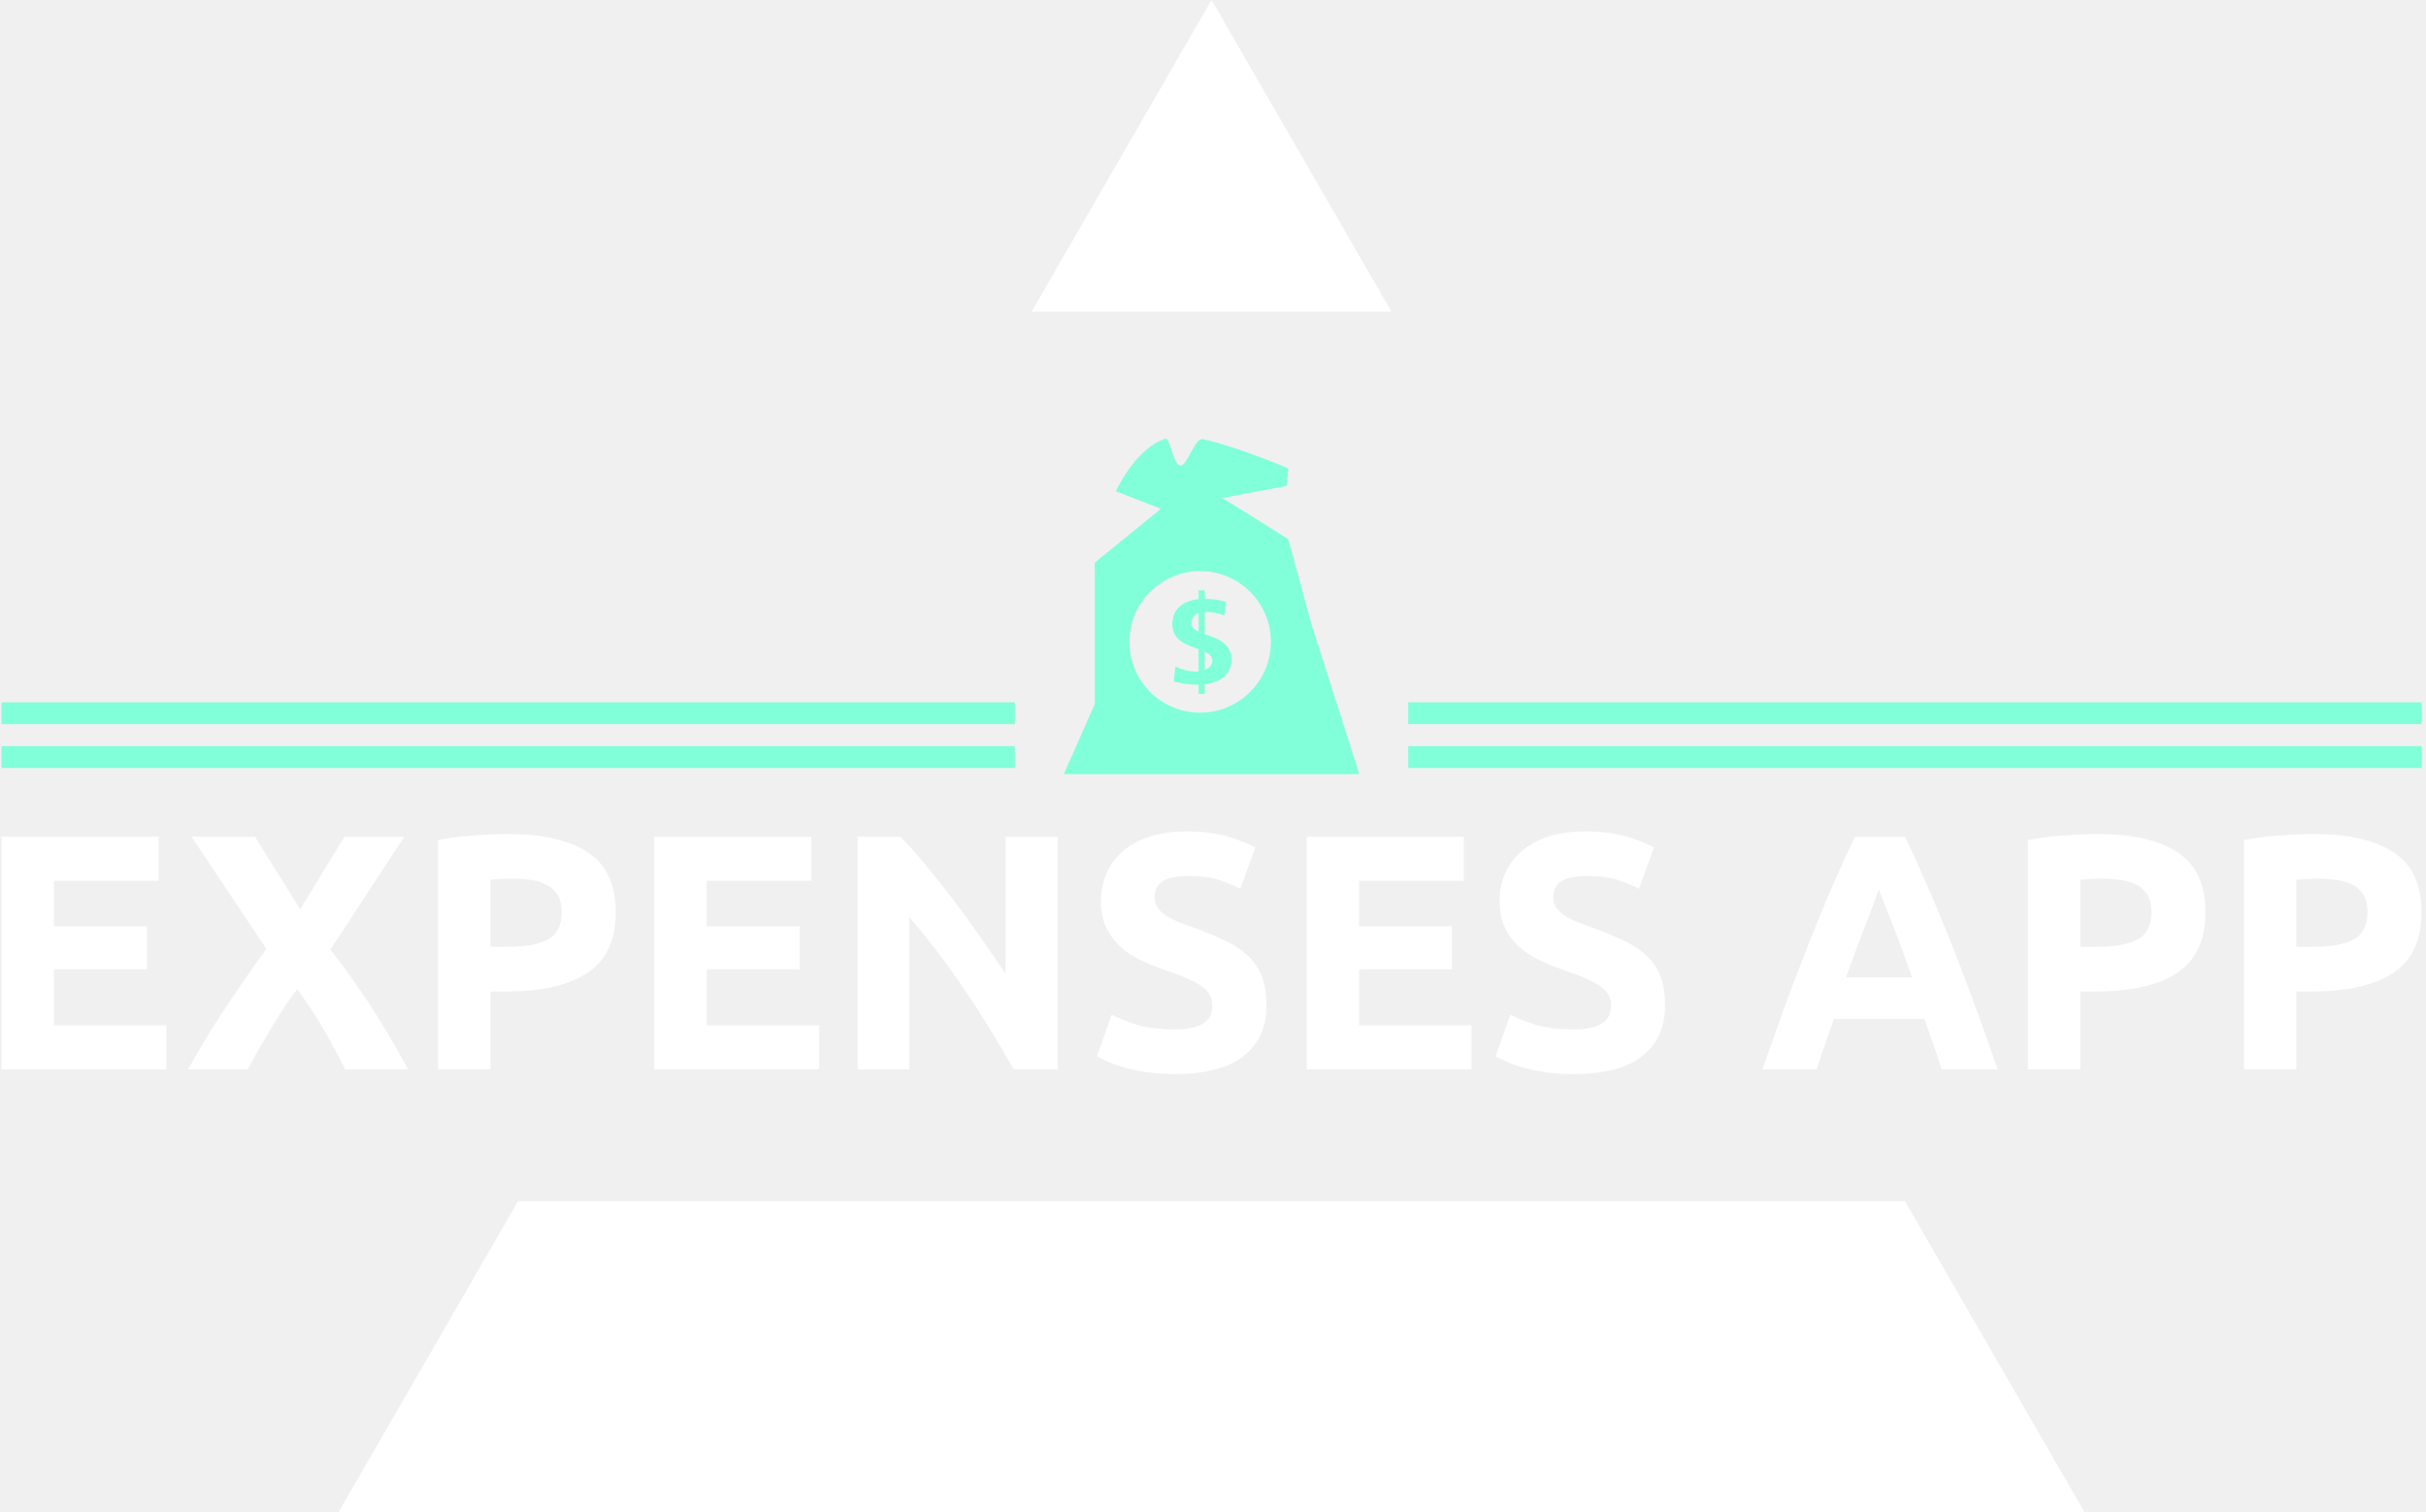
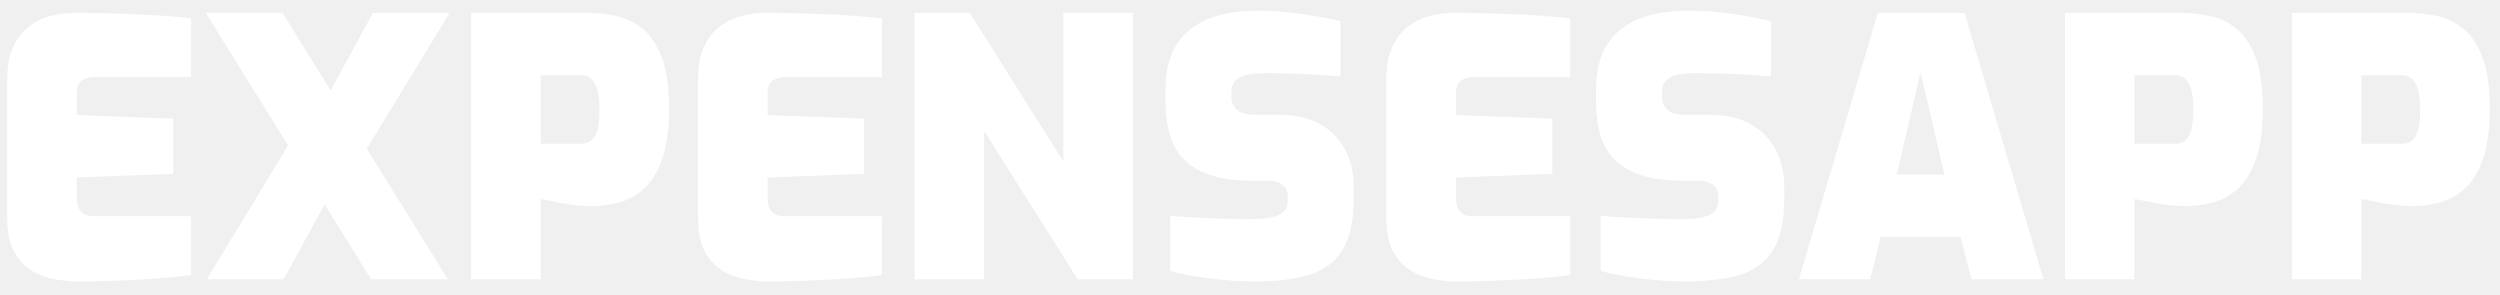
- <svg xmlns="http://www.w3.org/2000/svg" version="1.1" width="1000" height="623" viewBox="0 0 1000 623">
-   <g transform="matrix(1,0,0,1,-0.6060454,0.2522267)">
-     <svg viewBox="0 0 396 247" data-background-color="#051726" preserveAspectRatio="xMidYMid meet" height="623" width="1000">
+ <svg xmlns="http://www.w3.org/2000/svg" version="1.1" width="1000" height="118" viewBox="0 0 1000 118">
+   <g transform="matrix(1,0,0,1,-0.6060603,-0.5666973)">
+     <svg viewBox="0 0 396 47" data-background-color="#000000" preserveAspectRatio="xMidYMid meet" height="118" width="1000">
      <defs />
-       <g id="tight-bounds" transform="matrix(1,0,0,1,0.239994,-0.1)">
-         <svg viewBox="0 0 395.52 247.2" height="247.2" width="395.52">
+       <g id="tight-bounds" transform="matrix(1,0,0,1,0.2400001,0.2257184)">
+         <svg viewBox="0 0 395.52 46.549" height="46.549" width="395.52">
          <g>
-             <svg />
-           </g>
-           <g>
-             <svg viewBox="0 0 395.52 247.2" height="247.2" width="395.52">
+             <svg viewBox="0 0 395.52 46.549" height="46.549" width="395.52">
              <g>
-                 <path d="M55.039 247.2l29.401-50.924h226.64l29.401 50.924zM197.76 0l29.401 50.924-58.802 0z" fill="#ffffff" data-fill-palette-color="tertiary" />
-               </g>
-               <g transform="matrix(1,0,0,1,0,71.68851)">
-                 <svg viewBox="0 0 395.52 103.823" height="103.823" width="395.52">
+                 <svg viewBox="0 0 395.52 46.549" height="46.549" width="395.52">
                  <g>
-                     <svg viewBox="0 0 395.52 103.823" height="103.823" width="395.52">
-                       <g transform="matrix(1,0,0,1,0,64.16677)">
-                         <svg viewBox="0 0 395.52 39.656" height="39.656" width="395.52">
-                           <g>
-                             <svg viewBox="0 0 395.52 39.656" height="39.656" width="395.52">
-                               <g>
-                                 <svg viewBox="0 0 395.52 39.656" height="39.656" width="395.52">
-                                   <g transform="matrix(1,0,0,1,0,0)">
-                                     <svg width="395.52" viewBox="4 -35.45 360.52 36.15" height="39.656" data-palette-color="#ffffff">
-                                       <path d="M28.55 0L4 0 4-34.65 27.4-34.65 27.4-28.1 11.8-28.1 11.8-21.3 25.65-21.3 25.65-14.9 11.8-14.9 11.8-6.55 28.55-6.55 28.55 0ZM64.55 0L55.2 0Q53.75-2.9 52.02-5.88 50.3-8.85 48.05-11.95L48.05-11.95Q47.35-11.05 46.27-9.45 45.2-7.85 44.12-6.05 43.05-4.25 42.1-2.6 41.15-0.95 40.7 0L40.7 0 31.8 0Q34-4.05 36.92-8.5 39.85-12.95 43.45-17.95L43.45-17.95 32.3-34.65 41.75-34.65 48.5-23.85 55.1-34.65 64-34.65 53-17.85Q57.2-12.4 60.05-7.78 62.9-3.15 64.55 0L64.55 0ZM79.45-35.05L79.45-35.05Q87.2-35.05 91.34-32.33 95.5-29.6 95.5-23.4L95.5-23.4Q95.5-17.15 91.3-14.38 87.09-11.6 79.3-11.6L79.3-11.6 76.84-11.6 76.84 0 69.05 0 69.05-34.15Q71.59-34.65 74.45-34.85 77.3-35.05 79.45-35.05ZM79.95-28.4L79.95-28.4Q79.09-28.4 78.27-28.35 77.45-28.3 76.84-28.25L76.84-28.25 76.84-18.25 79.3-18.25Q83.34-18.25 85.4-19.35 87.45-20.45 87.45-23.45L87.45-23.45Q87.45-24.9 86.92-25.85 86.4-26.8 85.42-27.38 84.45-27.95 83.05-28.18 81.65-28.4 79.95-28.4ZM125.79 0L101.24 0 101.24-34.65 124.64-34.65 124.64-28.1 109.04-28.1 109.04-21.3 122.89-21.3 122.89-14.9 109.04-14.9 109.04-6.55 125.79-6.55 125.79 0ZM161.34 0L154.79 0Q151.44-5.95 147.54-11.75 143.64-17.55 139.24-22.7L139.24-22.7 139.24 0 131.54 0 131.54-34.65 137.89-34.65Q139.54-33 141.54-30.6 143.54-28.2 145.62-25.48 147.69-22.75 149.74-19.83 151.79-16.9 153.59-14.2L153.59-14.2 153.59-34.65 161.34-34.65 161.34 0ZM178.79-5.95L178.79-5.95Q180.44-5.95 181.51-6.23 182.59-6.5 183.24-6.98 183.89-7.45 184.14-8.1 184.39-8.75 184.39-9.55L184.39-9.55Q184.39-11.25 182.79-12.38 181.19-13.5 177.29-14.8L177.29-14.8Q175.59-15.4 173.89-16.18 172.19-16.95 170.84-18.13 169.49-19.3 168.64-20.98 167.79-22.65 167.79-25.05L167.79-25.05Q167.79-27.45 168.69-29.38 169.59-31.3 171.24-32.65 172.89-34 175.24-34.73 177.59-35.45 180.54-35.45L180.54-35.45Q184.04-35.45 186.59-34.7 189.14-33.95 190.79-33.05L190.79-33.05 188.54-26.9Q187.09-27.65 185.31-28.23 183.54-28.8 181.04-28.8L181.04-28.8Q178.24-28.8 177.01-28.03 175.79-27.25 175.79-25.65L175.79-25.65Q175.79-24.7 176.24-24.05 176.69-23.4 177.51-22.88 178.34-22.35 179.41-21.93 180.49-21.5 181.79-21.05L181.79-21.05Q184.49-20.05 186.49-19.07 188.49-18.1 189.81-16.8 191.14-15.5 191.79-13.75 192.44-12 192.44-9.5L192.44-9.5Q192.44-4.65 189.04-1.98 185.64 0.7 178.79 0.7L178.79 0.7Q176.49 0.7 174.64 0.43 172.79 0.15 171.36-0.25 169.94-0.65 168.91-1.1 167.89-1.55 167.19-1.95L167.19-1.95 169.39-8.15Q170.94-7.3 173.21-6.63 175.49-5.95 178.79-5.95ZM222.99 0L198.44 0 198.44-34.65 221.84-34.65 221.84-28.1 206.24-28.1 206.24-21.3 220.09-21.3 220.09-14.9 206.24-14.9 206.24-6.55 222.99-6.55 222.99 0ZM238.18-5.95L238.18-5.95Q239.83-5.95 240.91-6.23 241.98-6.5 242.63-6.98 243.28-7.45 243.53-8.1 243.78-8.75 243.78-9.55L243.78-9.55Q243.78-11.25 242.18-12.38 240.58-13.5 236.68-14.8L236.68-14.8Q234.98-15.4 233.28-16.18 231.58-16.95 230.23-18.13 228.88-19.3 228.03-20.98 227.18-22.65 227.18-25.05L227.18-25.05Q227.18-27.45 228.08-29.38 228.98-31.3 230.63-32.65 232.28-34 234.63-34.73 236.98-35.45 239.93-35.45L239.93-35.45Q243.43-35.45 245.98-34.7 248.53-33.95 250.18-33.05L250.18-33.05 247.93-26.9Q246.48-27.65 244.71-28.23 242.93-28.8 240.43-28.8L240.43-28.8Q237.63-28.8 236.41-28.03 235.18-27.25 235.18-25.65L235.18-25.65Q235.18-24.7 235.63-24.05 236.08-23.4 236.91-22.88 237.73-22.35 238.81-21.93 239.88-21.5 241.18-21.05L241.18-21.05Q243.88-20.05 245.88-19.07 247.88-18.1 249.21-16.8 250.53-15.5 251.18-13.75 251.83-12 251.83-9.5L251.83-9.5Q251.83-4.65 248.43-1.98 245.03 0.7 238.18 0.7L238.18 0.7Q235.88 0.7 234.03 0.43 232.18 0.15 230.76-0.25 229.33-0.65 228.31-1.1 227.28-1.55 226.58-1.95L226.58-1.95 228.78-8.15Q230.33-7.3 232.61-6.63 234.88-5.95 238.18-5.95ZM301.38 0L293.03 0Q292.48-1.8 291.8-3.7 291.13-5.6 290.48-7.5L290.48-7.5 276.98-7.5Q276.33-5.6 275.65-3.7 274.98-1.8 274.43 0L274.43 0 266.33 0Q268.28-5.6 270.03-10.35 271.78-15.1 273.45-19.3 275.13-23.5 276.75-27.28 278.38-31.05 280.13-34.65L280.13-34.65 287.58-34.65Q289.28-31.05 290.93-27.28 292.58-23.5 294.25-19.3 295.93-15.1 297.68-10.35 299.43-5.6 301.38 0L301.38 0ZM283.68-26.8L283.68-26.8Q283.43-26.05 282.93-24.75 282.43-23.45 281.78-21.75 281.13-20.05 280.35-18 279.58-15.95 278.78-13.7L278.78-13.7 288.63-13.7Q287.83-15.95 287.08-18 286.33-20.05 285.65-21.75 284.98-23.45 284.48-24.75 283.98-26.05 283.68-26.8ZM316.28-35.05L316.28-35.05Q324.03-35.05 328.18-32.33 332.33-29.6 332.33-23.4L332.33-23.4Q332.33-17.15 328.13-14.38 323.93-11.6 316.13-11.6L316.13-11.6 313.68-11.6 313.68 0 305.88 0 305.88-34.15Q308.43-34.65 311.28-34.85 314.13-35.05 316.28-35.05ZM316.78-28.4L316.78-28.4Q315.93-28.4 315.1-28.35 314.28-28.3 313.68-28.25L313.68-28.25 313.68-18.25 316.13-18.25Q320.18-18.25 322.23-19.35 324.28-20.45 324.28-23.45L324.28-23.45Q324.28-24.9 323.75-25.85 323.23-26.8 322.25-27.38 321.28-27.95 319.88-28.18 318.48-28.4 316.78-28.4ZM348.47-35.05L348.47-35.05Q356.22-35.05 360.37-32.33 364.52-29.6 364.52-23.4L364.52-23.4Q364.52-17.15 360.32-14.38 356.12-11.6 348.32-11.6L348.32-11.6 345.87-11.6 345.87 0 338.07 0 338.07-34.15Q340.62-34.65 343.47-34.85 346.32-35.05 348.47-35.05ZM348.97-28.4L348.97-28.4Q348.12-28.4 347.3-28.35 346.47-28.3 345.87-28.25L345.87-28.25 345.87-18.25 348.32-18.25Q352.37-18.25 354.42-19.35 356.47-20.45 356.47-23.45L356.47-23.45Q356.47-24.9 355.95-25.85 355.42-26.8 354.45-27.38 353.47-27.95 352.07-28.18 350.67-28.4 348.97-28.4Z" opacity="1" transform="matrix(1,0,0,1,0,0)" fill="#ffffff" class="undefined-text-0" data-fill-palette-color="primary" id="text-0" />
-                                     </svg>
-                                   </g>
-                                 </svg>
+                     <svg viewBox="0 0 395.52 46.549" height="46.549" width="395.52">
+                       <g>
+                         <svg viewBox="0 0 395.52 46.549" height="46.549" width="395.52">
+                           <g transform="matrix(1,0,0,1,0,0)">
+                             <svg width="395.52" viewBox="2.75 -37.45 346.25 37.75" height="46.549" data-palette-color="#ffffff">
+                               <svg />
+                               <g class="undefined-text-0" data-fill-palette-color="primary" id="text-0">
+                                 <path d="M12.55 0.3v0c-0.8 0-1.757-0.083-2.87-0.25-1.12-0.167-2.203-0.533-3.25-1.1-1.053-0.567-1.93-1.443-2.63-2.63-0.7-1.18-1.05-2.803-1.05-4.87v0-19.4c0-1.8 0.283-3.3 0.85-4.5 0.567-1.2 1.3-2.14 2.2-2.82 0.9-0.687 1.9-1.173 3-1.46 1.1-0.28 2.167-0.42 3.2-0.42v0c2.8 0 5.21 0.043 7.23 0.13 2.013 0.08 3.763 0.17 5.25 0.27 1.48 0.1 2.787 0.217 3.92 0.35v0 8.2h-13.4c-0.833 0-1.467 0.183-1.9 0.55-0.433 0.367-0.65 0.917-0.65 1.65v0 3.1l13.45 0.5v7.7l-13.45 0.5v2.8c0 0.6 0.093 1.09 0.28 1.47 0.18 0.387 0.437 0.67 0.77 0.85 0.333 0.187 0.7 0.28 1.1 0.28v0h13.8v8.2c-1.433 0.2-3.067 0.367-4.9 0.5-1.833 0.133-3.7 0.233-5.6 0.3-1.9 0.067-3.683 0.1-5.35 0.1zM64.2 0h-10.7l-23.05-37.15h10.7zM41.3 0h-10.7l12.65-20.85 5 8.15zM64.45-37.15l-12.95 21.25-4.95-8 7.2-13.25zM77.15 0h-9.7v-37.15h16.3c1.267 0 2.567 0.14 3.9 0.42 1.333 0.287 2.56 0.87 3.68 1.75 1.113 0.887 2.013 2.22 2.7 4 0.68 1.787 1.02 4.163 1.02 7.13v0c0 3-0.333 5.407-1 7.22-0.667 1.82-1.533 3.187-2.6 4.1-1.067 0.92-2.223 1.537-3.47 1.85-1.253 0.32-2.48 0.48-3.68 0.48v0c-0.633 0-1.29-0.033-1.97-0.1-0.687-0.067-1.353-0.16-2-0.28-0.653-0.113-1.253-0.23-1.8-0.35-0.553-0.113-1.013-0.203-1.38-0.27v0zM77.15-28.45v9.55h5.6c0.667 0 1.193-0.183 1.58-0.55 0.38-0.367 0.647-0.91 0.8-1.63 0.147-0.713 0.22-1.603 0.22-2.67v0c0-1.033-0.09-1.9-0.27-2.6-0.187-0.7-0.463-1.227-0.83-1.58-0.367-0.347-0.867-0.52-1.5-0.52v0zM108.9 0.3v0c-0.8 0-1.757-0.083-2.87-0.25-1.12-0.167-2.203-0.533-3.25-1.1-1.053-0.567-1.93-1.443-2.63-2.63-0.7-1.18-1.05-2.803-1.05-4.87v0-19.4c0-1.8 0.283-3.3 0.85-4.5 0.567-1.2 1.3-2.14 2.2-2.82 0.9-0.687 1.9-1.173 3-1.46 1.1-0.28 2.167-0.42 3.2-0.42v0c2.8 0 5.21 0.043 7.23 0.13 2.013 0.08 3.763 0.17 5.25 0.27 1.48 0.1 2.787 0.217 3.92 0.35v0 8.2h-13.4c-0.833 0-1.467 0.183-1.9 0.55-0.433 0.367-0.65 0.917-0.65 1.65v0 3.1l13.45 0.5v7.7l-13.45 0.5v2.8c0 0.6 0.093 1.09 0.28 1.47 0.18 0.387 0.437 0.67 0.77 0.85 0.333 0.187 0.7 0.28 1.1 0.28v0h13.8v8.2c-1.433 0.2-3.067 0.367-4.9 0.5-1.833 0.133-3.7 0.233-5.6 0.3-1.9 0.067-3.683 0.1-5.35 0.1zM139 0h-9.7v-37.15h7.7l13.05 20.7v-20.7h9.7v37.15h-7.7l-13.05-20.7zM176.9 0.3v0c-1.1 0-2.173-0.033-3.22-0.1-1.053-0.067-2.09-0.167-3.11-0.3-1.013-0.133-1.987-0.283-2.92-0.45-0.933-0.167-1.833-0.367-2.7-0.6v0-7.7c1.133 0.1 2.36 0.183 3.68 0.25 1.313 0.067 2.647 0.117 4 0.15 1.347 0.033 2.603 0.05 3.77 0.05v0c1.1 0 2.017-0.083 2.75-0.25 0.733-0.167 1.283-0.433 1.65-0.8 0.367-0.367 0.55-0.867 0.55-1.5v0-0.6c0-0.733-0.26-1.283-0.78-1.65-0.513-0.367-1.12-0.55-1.82-0.55v0h-2.65c-3.867 0-6.8-0.85-8.8-2.55-2-1.7-3-4.55-3-8.55v0-1.65c0-3.667 1.1-6.41 3.3-8.23 2.2-1.813 5.367-2.72 9.5-2.72v0c1.567 0 3.043 0.073 4.43 0.22 1.38 0.153 2.68 0.337 3.9 0.55 1.213 0.22 2.303 0.447 3.27 0.68v0 7.7c-1.533-0.133-3.257-0.243-5.17-0.33-1.92-0.08-3.663-0.12-5.23-0.12v0c-0.933 0-1.767 0.067-2.5 0.2-0.733 0.133-1.3 0.4-1.7 0.8-0.4 0.4-0.6 0.983-0.6 1.75v0 0.5c0 0.833 0.267 1.467 0.8 1.9 0.533 0.433 1.35 0.65 2.45 0.65v0h3.3c2.333 0 4.277 0.44 5.83 1.32 1.547 0.887 2.713 2.087 3.5 3.6 0.78 1.52 1.17 3.247 1.17 5.18v0 1.65c0 3.167-0.55 5.583-1.65 7.25-1.1 1.667-2.667 2.79-4.7 3.37-2.033 0.587-4.467 0.88-7.3 0.88zM204.9 0.3v0c-0.8 0-1.757-0.083-2.87-0.25-1.12-0.167-2.203-0.533-3.25-1.1-1.053-0.567-1.93-1.443-2.63-2.63-0.7-1.18-1.05-2.803-1.05-4.87v0-19.4c0-1.8 0.283-3.3 0.85-4.5 0.567-1.2 1.3-2.14 2.2-2.82 0.9-0.687 1.9-1.173 3-1.46 1.1-0.28 2.167-0.42 3.2-0.42v0c2.8 0 5.207 0.043 7.22 0.13 2.02 0.08 3.77 0.17 5.25 0.27 1.487 0.1 2.797 0.217 3.93 0.35v0 8.2h-13.4c-0.833 0-1.467 0.183-1.9 0.55-0.433 0.367-0.65 0.917-0.65 1.65v0 3.1l13.45 0.5v7.7l-13.45 0.5v2.8c0 0.6 0.09 1.09 0.27 1.47 0.187 0.387 0.447 0.67 0.78 0.85 0.333 0.187 0.7 0.28 1.1 0.28v0h13.8v8.2c-1.433 0.2-3.067 0.367-4.9 0.5-1.833 0.133-3.7 0.233-5.6 0.3-1.9 0.067-3.683 0.1-5.35 0.1zM236.95 0.3v0c-1.1 0-2.173-0.033-3.22-0.1-1.053-0.067-2.087-0.167-3.1-0.3-1.02-0.133-1.997-0.283-2.93-0.45-0.933-0.167-1.833-0.367-2.7-0.6v0-7.7c1.133 0.1 2.36 0.183 3.68 0.25 1.313 0.067 2.647 0.117 4 0.15 1.347 0.033 2.603 0.05 3.77 0.05v0c1.1 0 2.017-0.083 2.75-0.25 0.733-0.167 1.283-0.433 1.65-0.8 0.367-0.367 0.55-0.867 0.55-1.5v0-0.6c0-0.733-0.257-1.283-0.77-1.65-0.52-0.367-1.13-0.55-1.83-0.55v0h-2.65c-3.867 0-6.8-0.85-8.8-2.55-2-1.7-3-4.55-3-8.55v0-1.65c0-3.667 1.1-6.41 3.3-8.23 2.2-1.813 5.367-2.72 9.5-2.72v0c1.567 0 3.043 0.073 4.43 0.22 1.38 0.153 2.68 0.337 3.9 0.55 1.213 0.22 2.303 0.447 3.27 0.68v0 7.7c-1.533-0.133-3.257-0.243-5.17-0.33-1.92-0.08-3.663-0.12-5.23-0.12v0c-0.933 0-1.767 0.067-2.5 0.2-0.733 0.133-1.3 0.4-1.7 0.8-0.4 0.4-0.6 0.983-0.6 1.75v0 0.5c0 0.833 0.267 1.467 0.8 1.9 0.533 0.433 1.35 0.65 2.45 0.65v0h3.3c2.333 0 4.277 0.44 5.83 1.32 1.547 0.887 2.713 2.087 3.5 3.6 0.78 1.52 1.17 3.247 1.17 5.18v0 1.65c0 3.167-0.55 5.583-1.65 7.25-1.1 1.667-2.667 2.79-4.7 3.37-2.033 0.587-4.467 0.88-7.3 0.88zM262.6 0h-9.95l11-37.15h12.1l11 37.15h-10.05l-1.5-5.9h-11.15zM269.6-28.9l-3.3 14.3h6.65zM299.45 0h-9.7v-37.15h16.3c1.267 0 2.567 0.14 3.9 0.42 1.333 0.287 2.56 0.87 3.68 1.75 1.113 0.887 2.01 2.22 2.69 4 0.687 1.787 1.03 4.163 1.03 7.13v0c0 3-0.333 5.407-1 7.22-0.667 1.82-1.533 3.187-2.6 4.1-1.067 0.92-2.227 1.537-3.48 1.85-1.247 0.32-2.47 0.48-3.67 0.48v0c-0.633 0-1.29-0.033-1.97-0.1-0.687-0.067-1.353-0.16-2-0.28-0.653-0.113-1.257-0.23-1.81-0.35-0.547-0.113-1.003-0.203-1.37-0.27v0zM299.45-28.45v9.55h5.6c0.667 0 1.193-0.183 1.58-0.55 0.38-0.367 0.647-0.91 0.8-1.63 0.147-0.713 0.22-1.603 0.22-2.67v0c0-1.033-0.09-1.9-0.27-2.6-0.187-0.7-0.463-1.227-0.83-1.58-0.367-0.347-0.867-0.52-1.5-0.52v0zM331.1 0h-9.7v-37.15h16.3c1.267 0 2.567 0.14 3.9 0.42 1.333 0.287 2.557 0.87 3.67 1.75 1.12 0.887 2.02 2.22 2.7 4 0.687 1.787 1.03 4.163 1.03 7.13v0c0 3-0.333 5.407-1 7.22-0.667 1.82-1.533 3.187-2.6 4.1-1.067 0.92-2.227 1.537-3.48 1.85-1.247 0.32-2.47 0.48-3.67 0.48v0c-0.633 0-1.293-0.033-1.98-0.1-0.68-0.067-1.347-0.16-2-0.28-0.647-0.113-1.247-0.23-1.8-0.35-0.547-0.113-1.003-0.203-1.37-0.27v0zM331.1-28.45v9.55h5.6c0.667 0 1.19-0.183 1.57-0.55 0.387-0.367 0.653-0.91 0.8-1.63 0.153-0.713 0.23-1.603 0.23-2.67v0c0-1.033-0.093-1.9-0.28-2.6-0.18-0.7-0.453-1.227-0.82-1.58-0.367-0.347-0.867-0.52-1.5-0.52v0z" data-fill-palette-color="primary" fill="#ffffff" opacity="1" />
                              </g>
                            </svg>
                          </g>
                        </svg>
-                       </g>
-                       <g transform="matrix(1,0,0,1,165.6183,0)">
-                         <svg viewBox="0 0 64.283 54.805" height="54.805" width="64.283">
-                           <g>
-                             <svg version="1.1" x="8" y="0" viewBox="-337.167 256.132 87.984 99.868" enable-background="new -346 256 100 100" xml:space="preserve" height="54.805" width="48.283" class="icon-icon-0" data-fill-palette-color="accent" id="icon-0">
-                               <path d="M-263.363 311.56l-6.967-25.521-19.562-12.246 19.148-3.609 0.413-5.213c0 0-14.309-6.192-25.391-8.708-2.433-0.553-4.653 8.025-6.731 7.853-2.199-0.184-3.021-8.415-4.454-7.966-8.955 2.807-14.775 15.64-14.775 15.64l13.432 5.213-19.7 16.04v42.107L-337.167 356h87.984L-263.363 311.56zM-296.575 337.709c-11.64 0-21.076-9.436-21.076-21.076 0-11.639 9.436-21.075 21.076-21.075s21.076 9.436 21.076 21.075C-275.499 328.273-284.936 337.709-296.575 337.709z" fill="#81ffd9" data-fill-palette-color="accent" />
-                               <path d="M-297.026 313.592c-1.286-0.602-2.143-1.31-2.143-2.443 0-1.664 0.935-2.584 2.143-3.08V313.592L-297.026 313.592zM-295.195 319.575c1.323 0.602 2.258 1.416 2.258 2.727 0 1.31-0.973 2.194-2.258 2.69V319.575L-295.195 319.575zM-297.026 301.271v2.62c-4.167 0.46-7.828 2.621-7.828 7.471 0 4.921 4.323 6.195 7.828 7.435v6.621c-0.273 0.07-0.506 0.07-0.74 0.07-2.142 0-4.284-0.602-6.153-1.521l-0.507 4.461c2.688 0.601 4.011 0.956 6.971 0.956 0.117 0 0.273 0 0.429-0.036v2.797h1.831v-2.902c4.478-0.496 7.944-2.69 7.944-7.33 0-5.098-4.519-6.372-7.944-7.611v-6.55c0.117-0.035 0.194-0.035 0.311-0.035 1.908 0 3.816 0.39 5.53 1.062l0.507-4.071c-1.948-0.603-4.051-0.886-6.348-0.886v-2.548H-297.026L-297.026 301.271z" fill="#81ffd9" data-fill-palette-color="accent" />
-                             </svg>
-                           </g>
-                         </svg>
-                       </g>
-                       <g>
-                         <rect width="165.618" height="3.576" y="50.229" x="229.902" fill="#81ffd9" data-fill-palette-color="accent" />
-                         <rect width="165.618" height="3.576" y="50.229" x="0" fill="#81ffd9" data-fill-palette-color="accent" />
-                         <rect width="165.618" height="3.576" y="43.076" x="229.902" fill="#81ffd9" data-fill-palette-color="accent" />
-                         <rect width="165.618" height="3.576" y="43.076" x="0" fill="#81ffd9" data-fill-palette-color="accent" />
                      </g>
                    </svg>
                  </g>
                </svg>
              </g>
            </svg>
          </g>
        </svg>
-         <rect width="395.52" height="247.2" fill="none" stroke="none" visibility="hidden" />
+         <rect width="395.52" height="46.549" fill="none" stroke="none" visibility="hidden" />
      </g>
    </svg>
  </g>
</svg>
